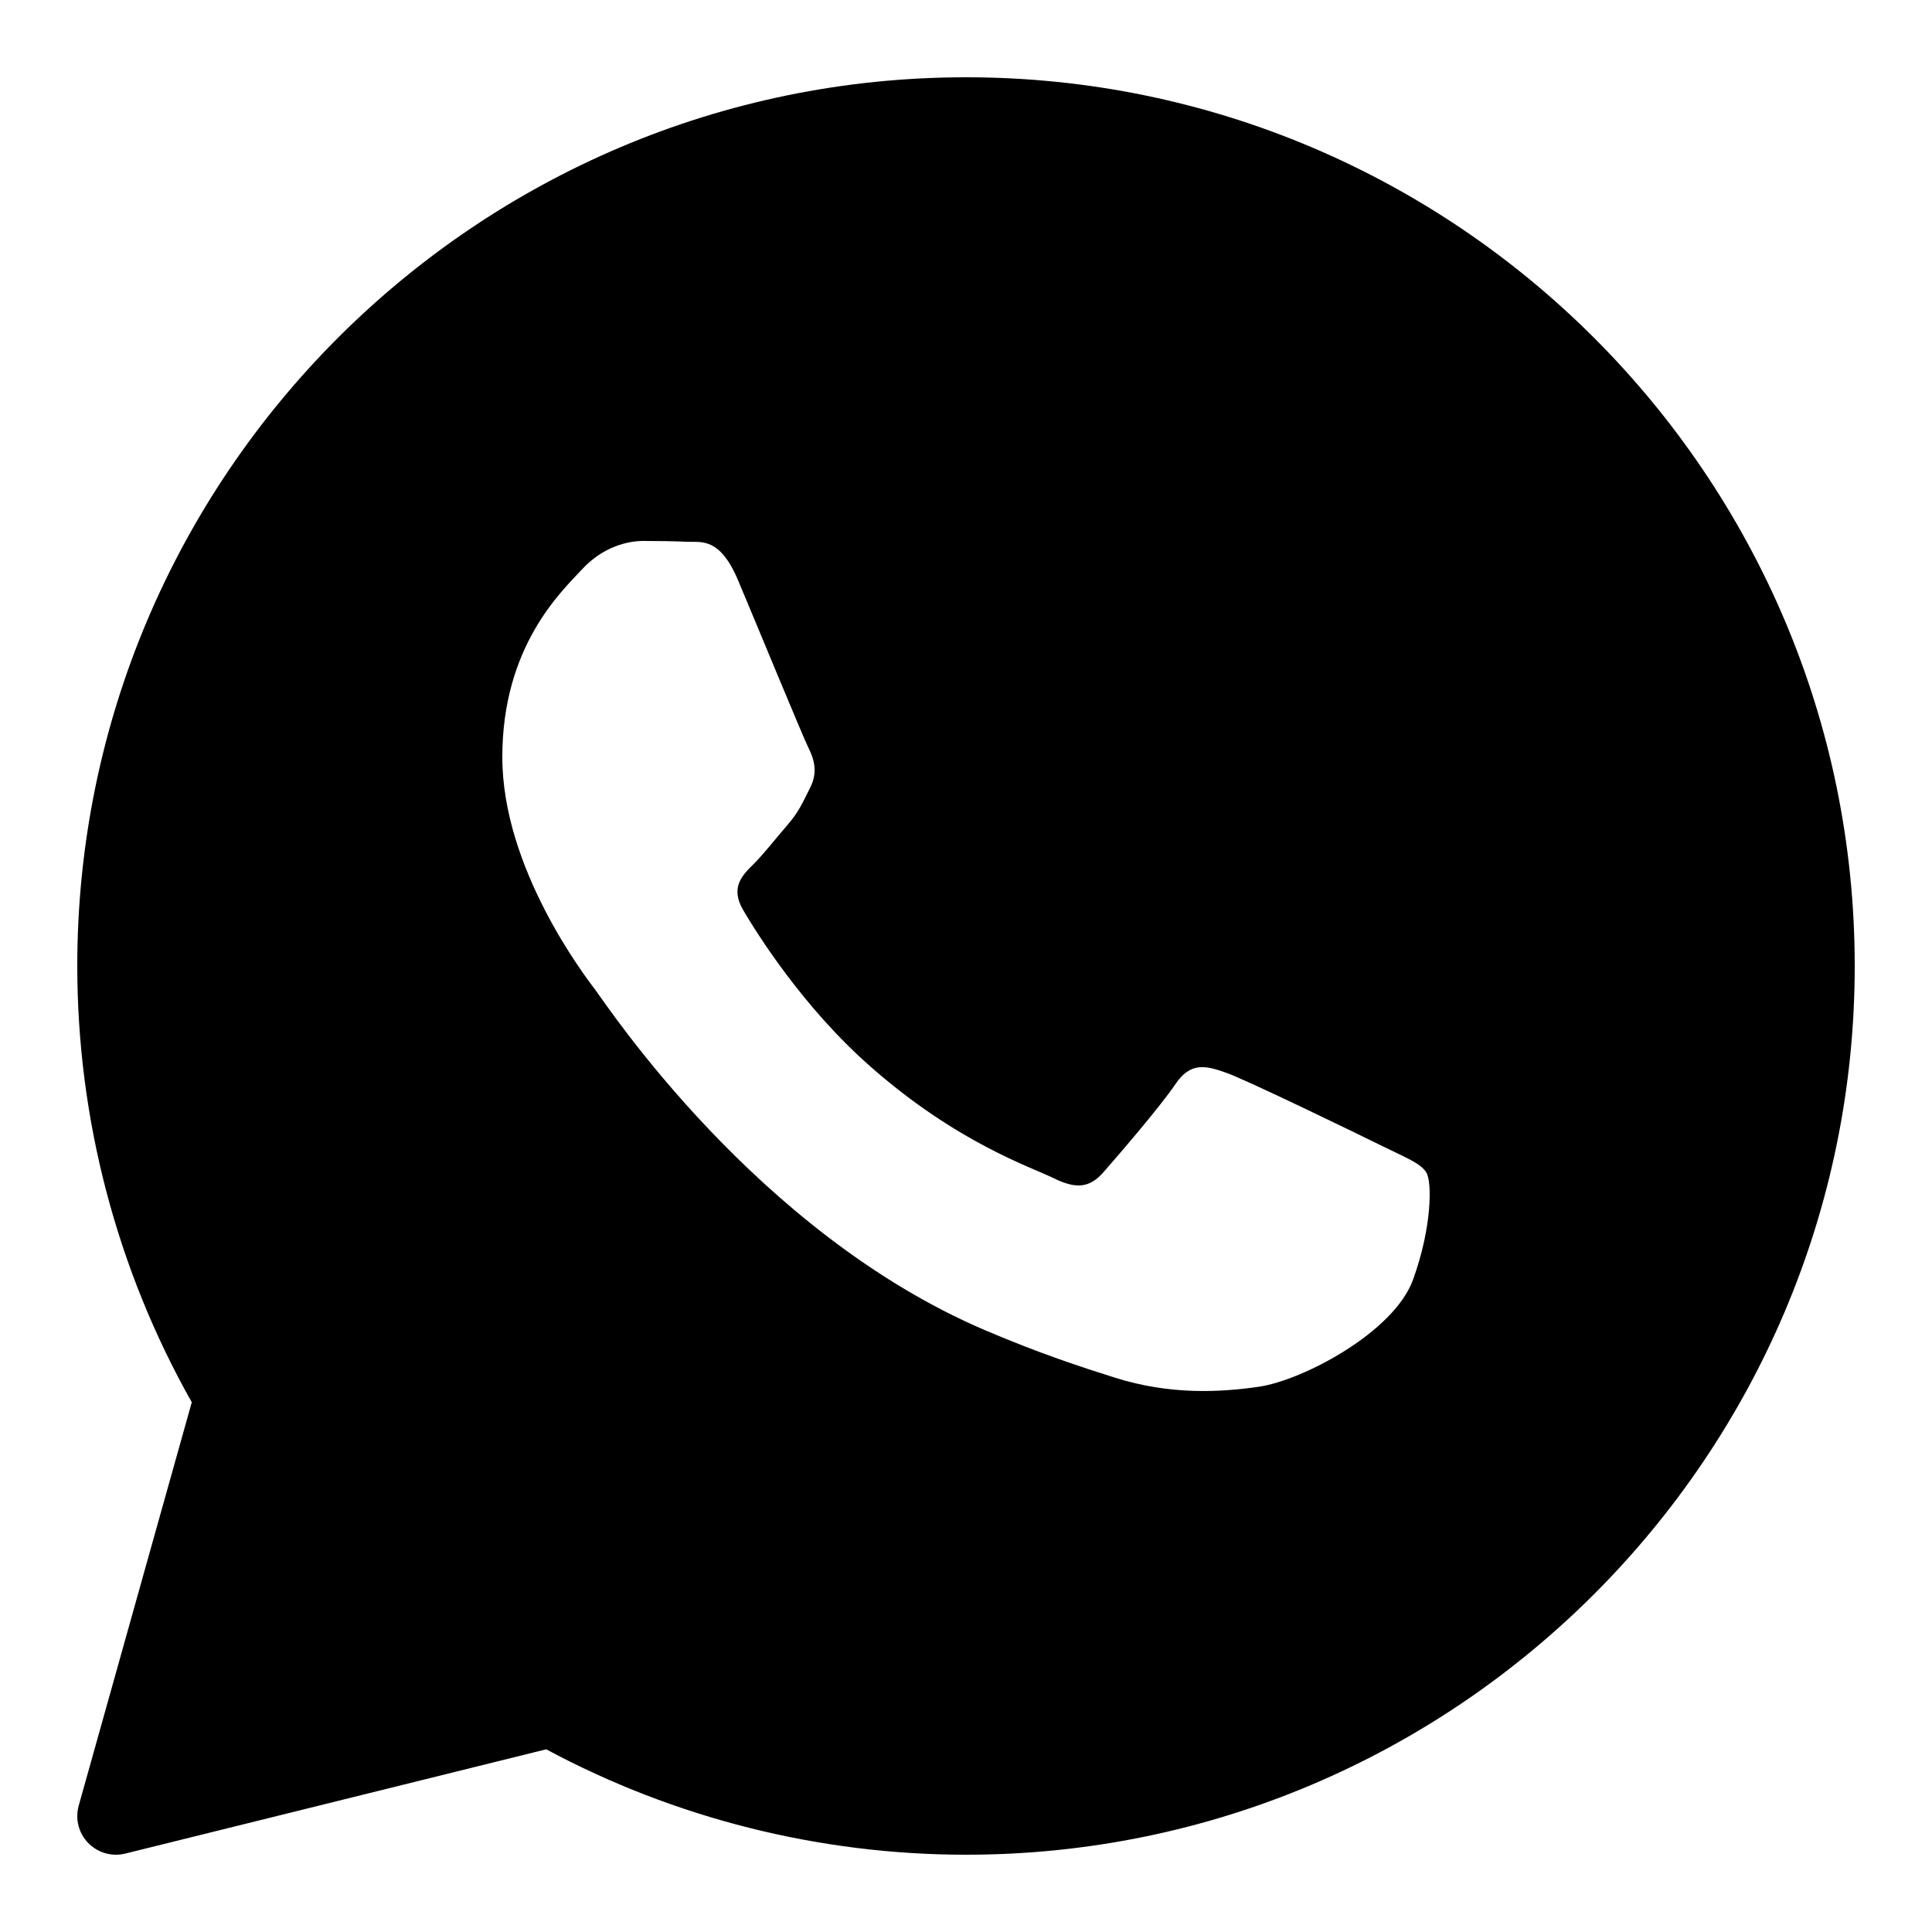
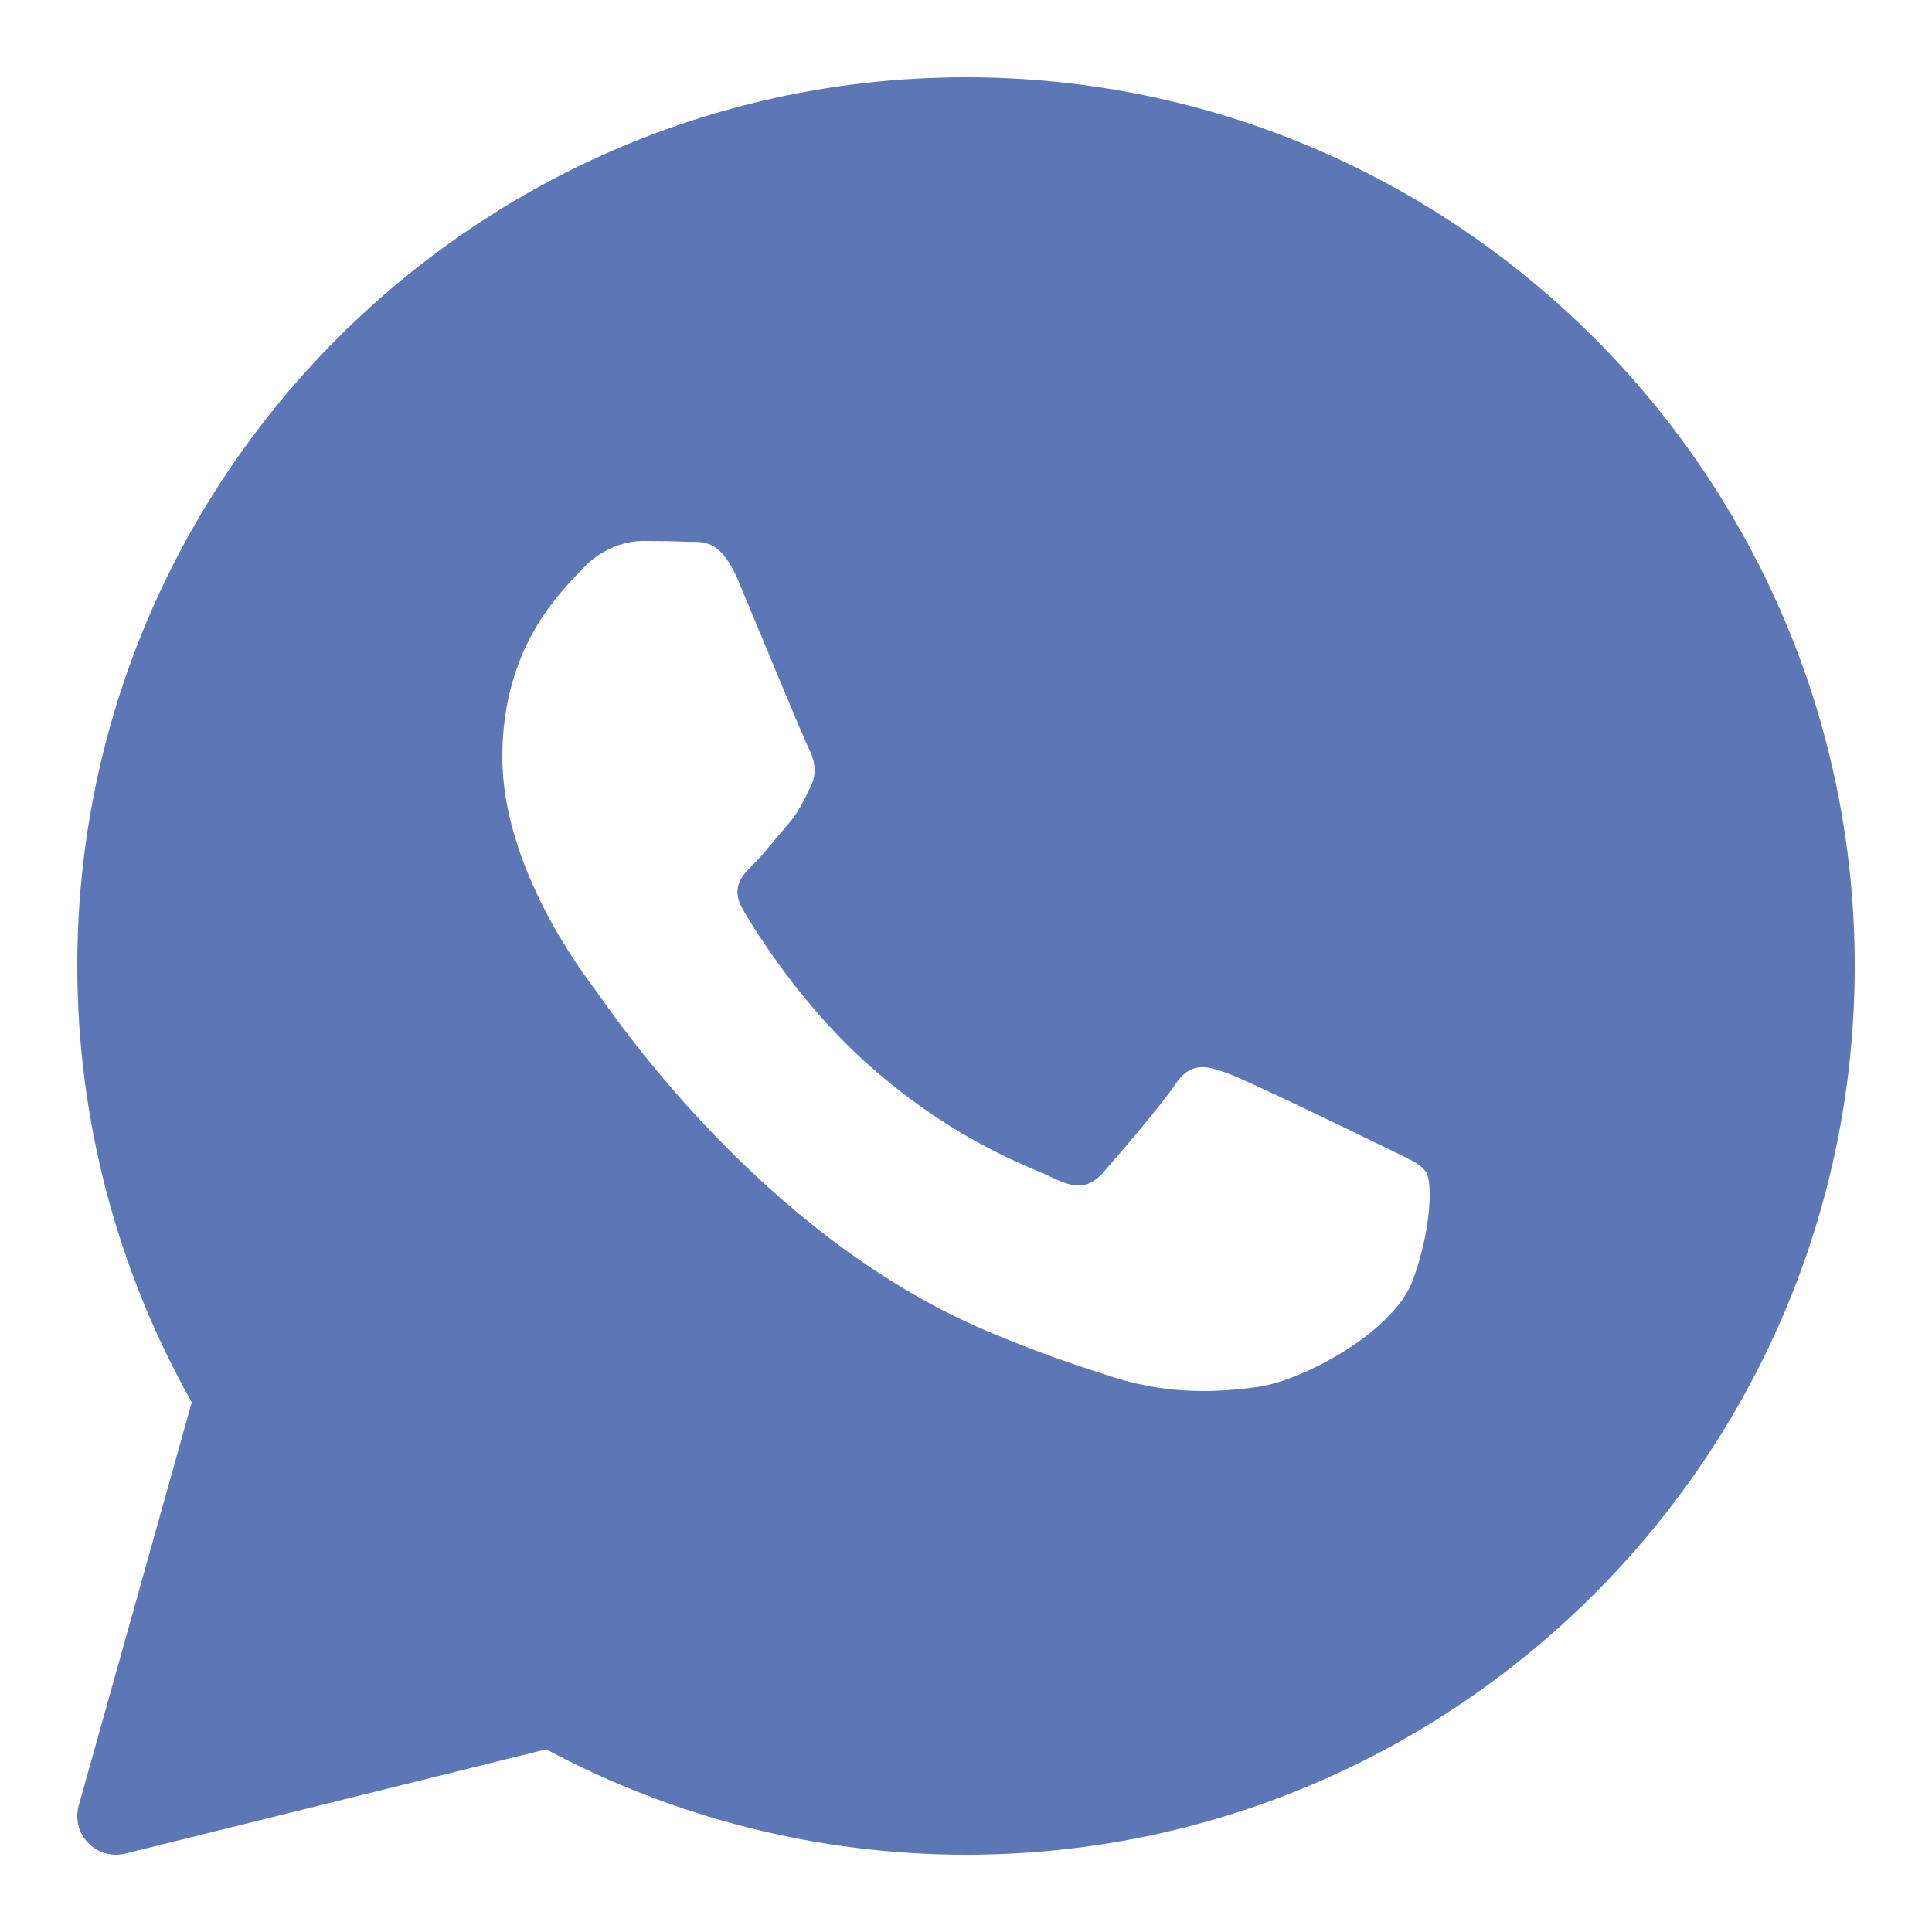
<svg xmlns="http://www.w3.org/2000/svg" viewBox="0 0 50 50" width="50px" height="50px">
-   <path d="M25,2C12.318,2,2,12.318,2,25c0,3.96,1.023,7.854,2.963,11.29L2.037,46.73c-0.096,0.343-0.003,0.711,0.245,0.966 C2.473,47.893,2.733,48,3,48c0.08,0,0.161-0.01,0.24-0.029l10.896-2.699C17.463,47.058,21.21,48,25,48c12.682,0,23-10.318,23-23 S37.682,2,25,2z M36.57,33.116c-0.492,1.362-2.852,2.605-3.986,2.772c-1.018,0.149-2.306,0.213-3.72-0.231 c-0.857-0.27-1.957-0.628-3.366-1.229c-5.923-2.526-9.791-8.415-10.087-8.804C15.116,25.235,13,22.463,13,19.594 s1.525-4.28,2.067-4.864c0.542-0.584,1.181-0.73,1.575-0.73s0.787,0.005,1.132,0.021c0.363,0.018,0.85-0.137,1.329,1.001 c0.492,1.168,1.673,4.037,1.819,4.33c0.148,0.292,0.246,0.633,0.05,1.022c-0.196,0.389-0.294,0.632-0.59,0.973 s-0.62,0.76-0.886,1.022c-0.296,0.291-0.603,0.606-0.259,1.19c0.344,0.584,1.529,2.493,3.285,4.039 c2.255,1.986,4.158,2.602,4.748,2.894c0.59,0.292,0.935,0.243,1.279-0.146c0.344-0.39,1.476-1.703,1.869-2.286 s0.787-0.487,1.329-0.292c0.542,0.194,3.445,1.604,4.035,1.896c0.59,0.292,0.984,0.438,1.132,0.681 C37.062,30.587,37.062,31.755,36.57,33.116z" />
+   <path fill="rgb(92, 118, 182)" d="M25,2C12.318,2,2,12.318,2,25c0,3.96,1.023,7.854,2.963,11.29L2.037,46.73c-0.096,0.343-0.003,0.711,0.245,0.966 C2.473,47.893,2.733,48,3,48c0.08,0,0.161-0.01,0.24-0.029l10.896-2.699C17.463,47.058,21.21,48,25,48c12.682,0,23-10.318,23-23 S37.682,2,25,2z M36.57,33.116c-0.492,1.362-2.852,2.605-3.986,2.772c-1.018,0.149-2.306,0.213-3.72-0.231 c-0.857-0.27-1.957-0.628-3.366-1.229c-5.923-2.526-9.791-8.415-10.087-8.804C15.116,25.235,13,22.463,13,19.594 s1.525-4.28,2.067-4.864c0.542-0.584,1.181-0.73,1.575-0.73s0.787,0.005,1.132,0.021c0.363,0.018,0.85-0.137,1.329,1.001 c0.492,1.168,1.673,4.037,1.819,4.33c0.148,0.292,0.246,0.633,0.05,1.022c-0.196,0.389-0.294,0.632-0.59,0.973 s-0.62,0.76-0.886,1.022c-0.296,0.291-0.603,0.606-0.259,1.19c0.344,0.584,1.529,2.493,3.285,4.039 c2.255,1.986,4.158,2.602,4.748,2.894c0.59,0.292,0.935,0.243,1.279-0.146c0.344-0.39,1.476-1.703,1.869-2.286 s0.787-0.487,1.329-0.292c0.542,0.194,3.445,1.604,4.035,1.896c0.59,0.292,0.984,0.438,1.132,0.681 C37.062,30.587,37.062,31.755,36.57,33.116z" />
</svg>
